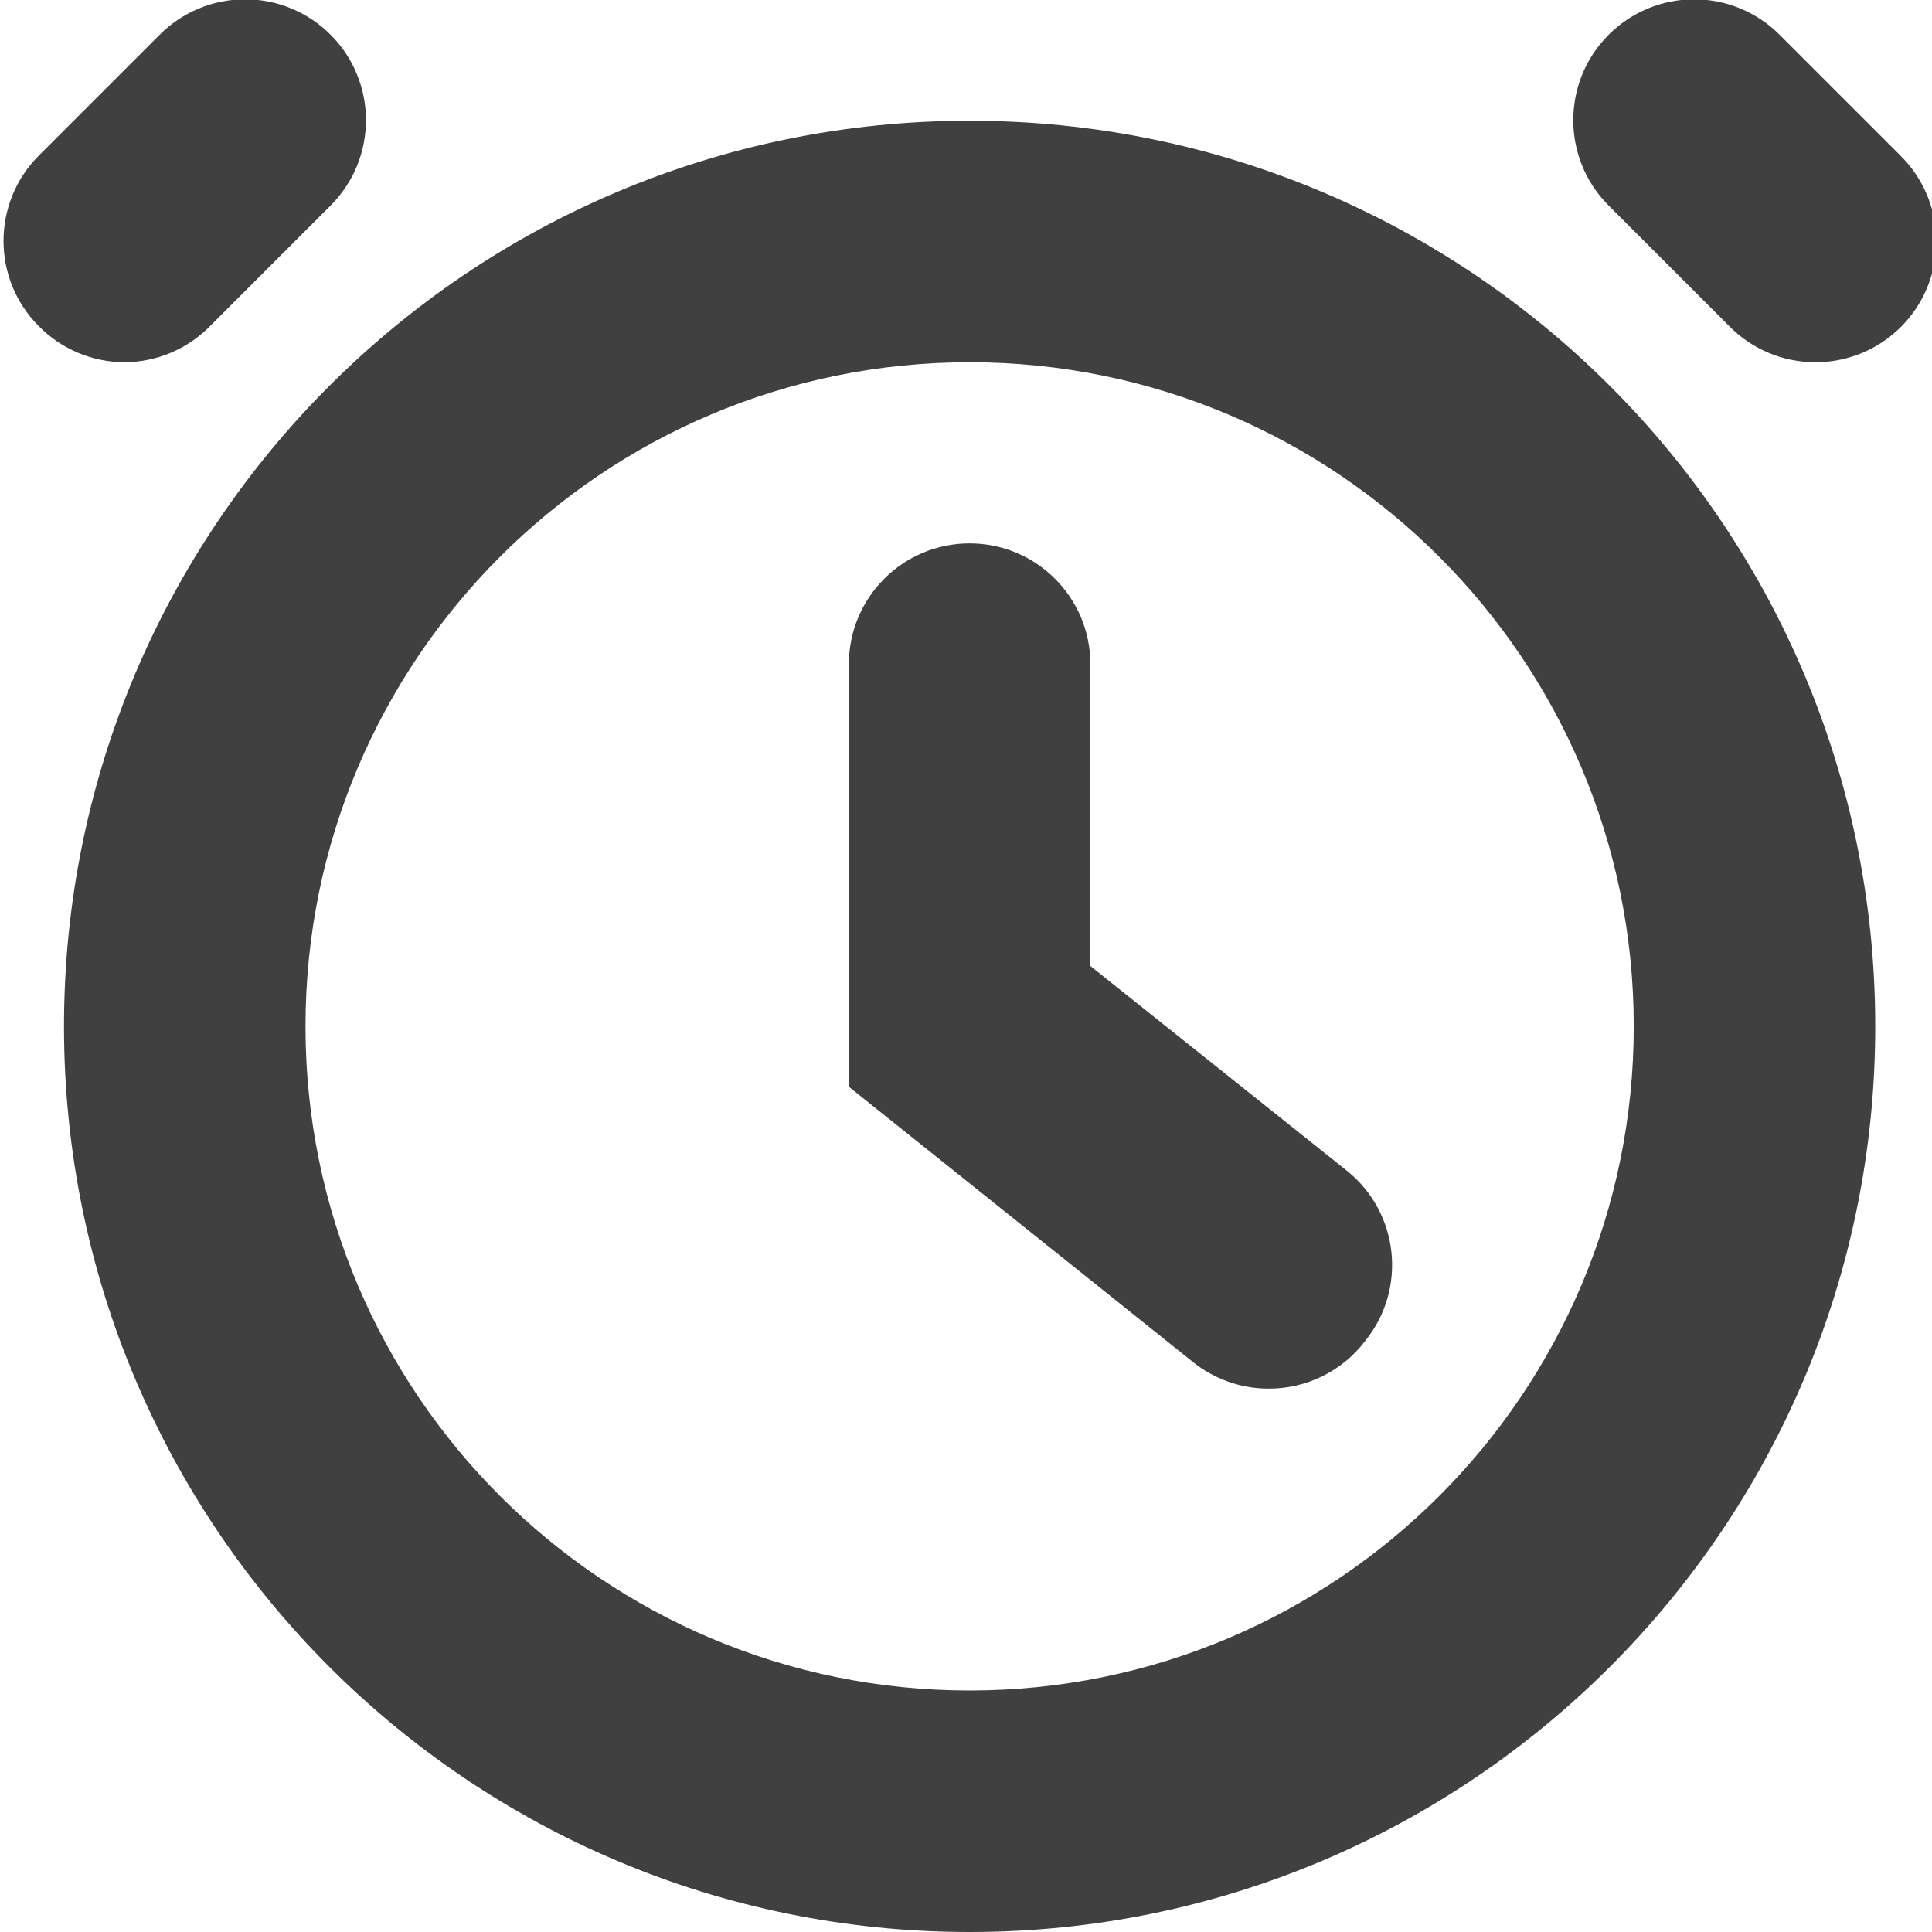
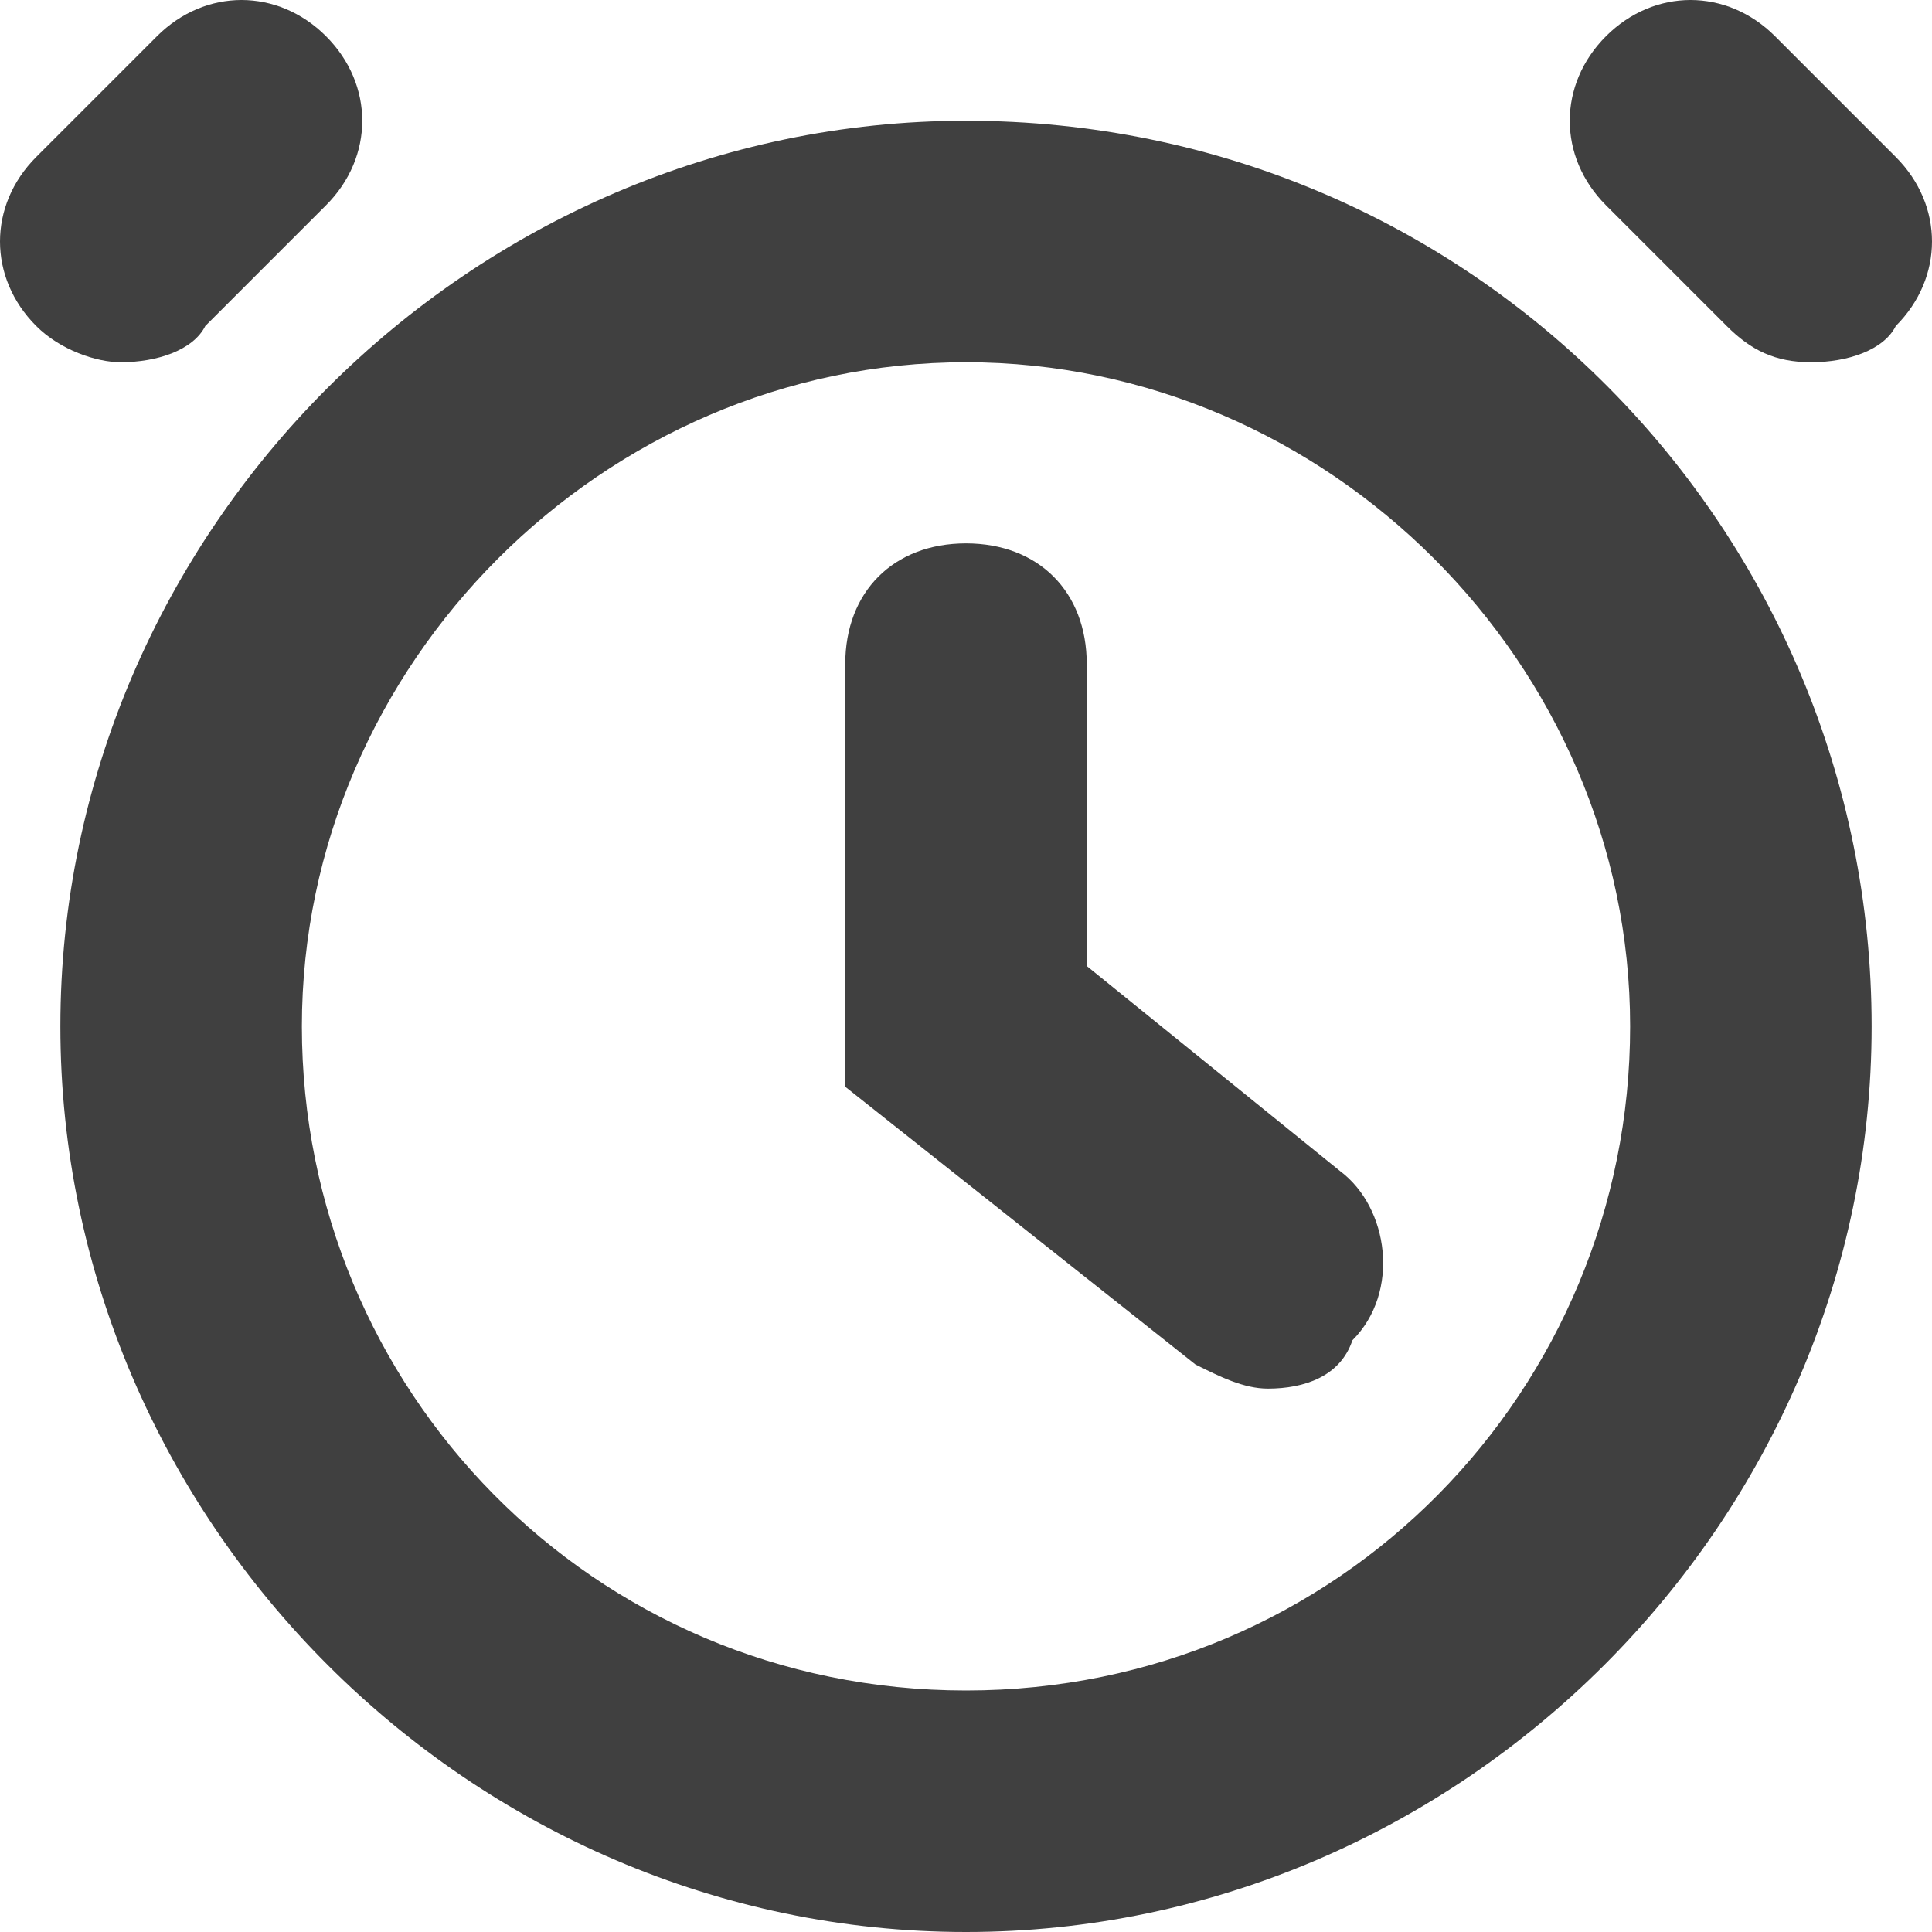
- <svg xmlns="http://www.w3.org/2000/svg" id="Layer_1" data-name="Layer 1" viewBox="0 0 16 16">
-   <defs>
-     <style>.cls-1{fill:none;opacity:0.3;}.cls-2{fill:#404040;}</style>
-   </defs>
-   <rect class="cls-1" width="16" height="16" />
-   <path class="cls-2" d="M8,3a5.5,5.5,0,1,1-5.5,5.5A5.5,5.5,0,0,1,8,3M8,1a7.5,7.5,0,1,0,7.5,7.5A7.5,7.5,0,0,0,8,1Z" transform="translate(0.03 0)" />
-   <path class="cls-2" d="M10.47,11.5a1,1,0,0,1-.62-.22L7,9V5.5a1,1,0,1,1,2,0V8l2.13,1.7a1,1,0,0,1,.15,1.4A1,1,0,0,1,10.47,11.5Z" transform="translate(0.03 0)" />
-   <path class="cls-2" d="M15,3a1,1,0,0,1-.71-.3l-1-1a1,1,0,0,1,0-1.41,1,1,0,0,1,1.42,0l1,1A1,1,0,0,1,15,3Z" transform="translate(0.03 0)" />
-   <path class="cls-2" d="M1,3a1,1,0,0,1-.71-.3,1,1,0,0,1,0-1.41l1-1a1,1,0,0,1,1.42,0,1,1,0,0,1,0,1.41l-1,1A1,1,0,0,1,1,3Z" transform="translate(0.03 0)" />
+ <svg xmlns="http://www.w3.org/2000/svg" version="1.1" id="Layer_1" x="0px" y="0px" viewBox="0 0 16 16" style="enable-background:new 0 0 16 16;" xml:space="preserve">
+   <style type="text/css">
+ 	.st0{fill:#404040;}
+ </style>
+   <path class="st0" d="M8,3c3,0,5.5,2.5,5.5,5.5S11.1,14,8,14s-5.5-2.5-5.5-5.5S5,3,8,3 M8,1C3.9,1,0.5,4.4,0.5,8.5S3.9,16,8,16  s7.5-3.4,7.5-7.5S12.2,1,8,1z" />
+   <path class="st0" d="M10.5,11.5c-0.2,0-0.4-0.1-0.6-0.2L7,9V5.5c0-0.6,0.4-1,1-1c0.6,0,1,0.4,1,1V8l2.1,1.7c0.4,0.3,0.5,1,0.1,1.4  C11.1,11.4,10.8,11.5,10.5,11.5z" />
+   <path class="st0" d="M15,3c-0.3,0-0.5-0.1-0.7-0.3l-1-1c-0.4-0.4-0.4-1,0-1.4c0.4-0.4,1-0.4,1.4,0c0,0,0,0,0,0l1,1  c0.4,0.4,0.4,1,0,1.4C15.6,2.9,15.3,3,15,3z" />
+   <path class="st0" d="M1,3C0.8,3,0.5,2.9,0.3,2.7c-0.4-0.4-0.4-1,0-1.4l1-1c0.4-0.4,1-0.4,1.4,0c0,0,0,0,0,0c0.4,0.4,0.4,1,0,1.4  l-1,1C1.6,2.9,1.3,3,1,3z" />
</svg>
